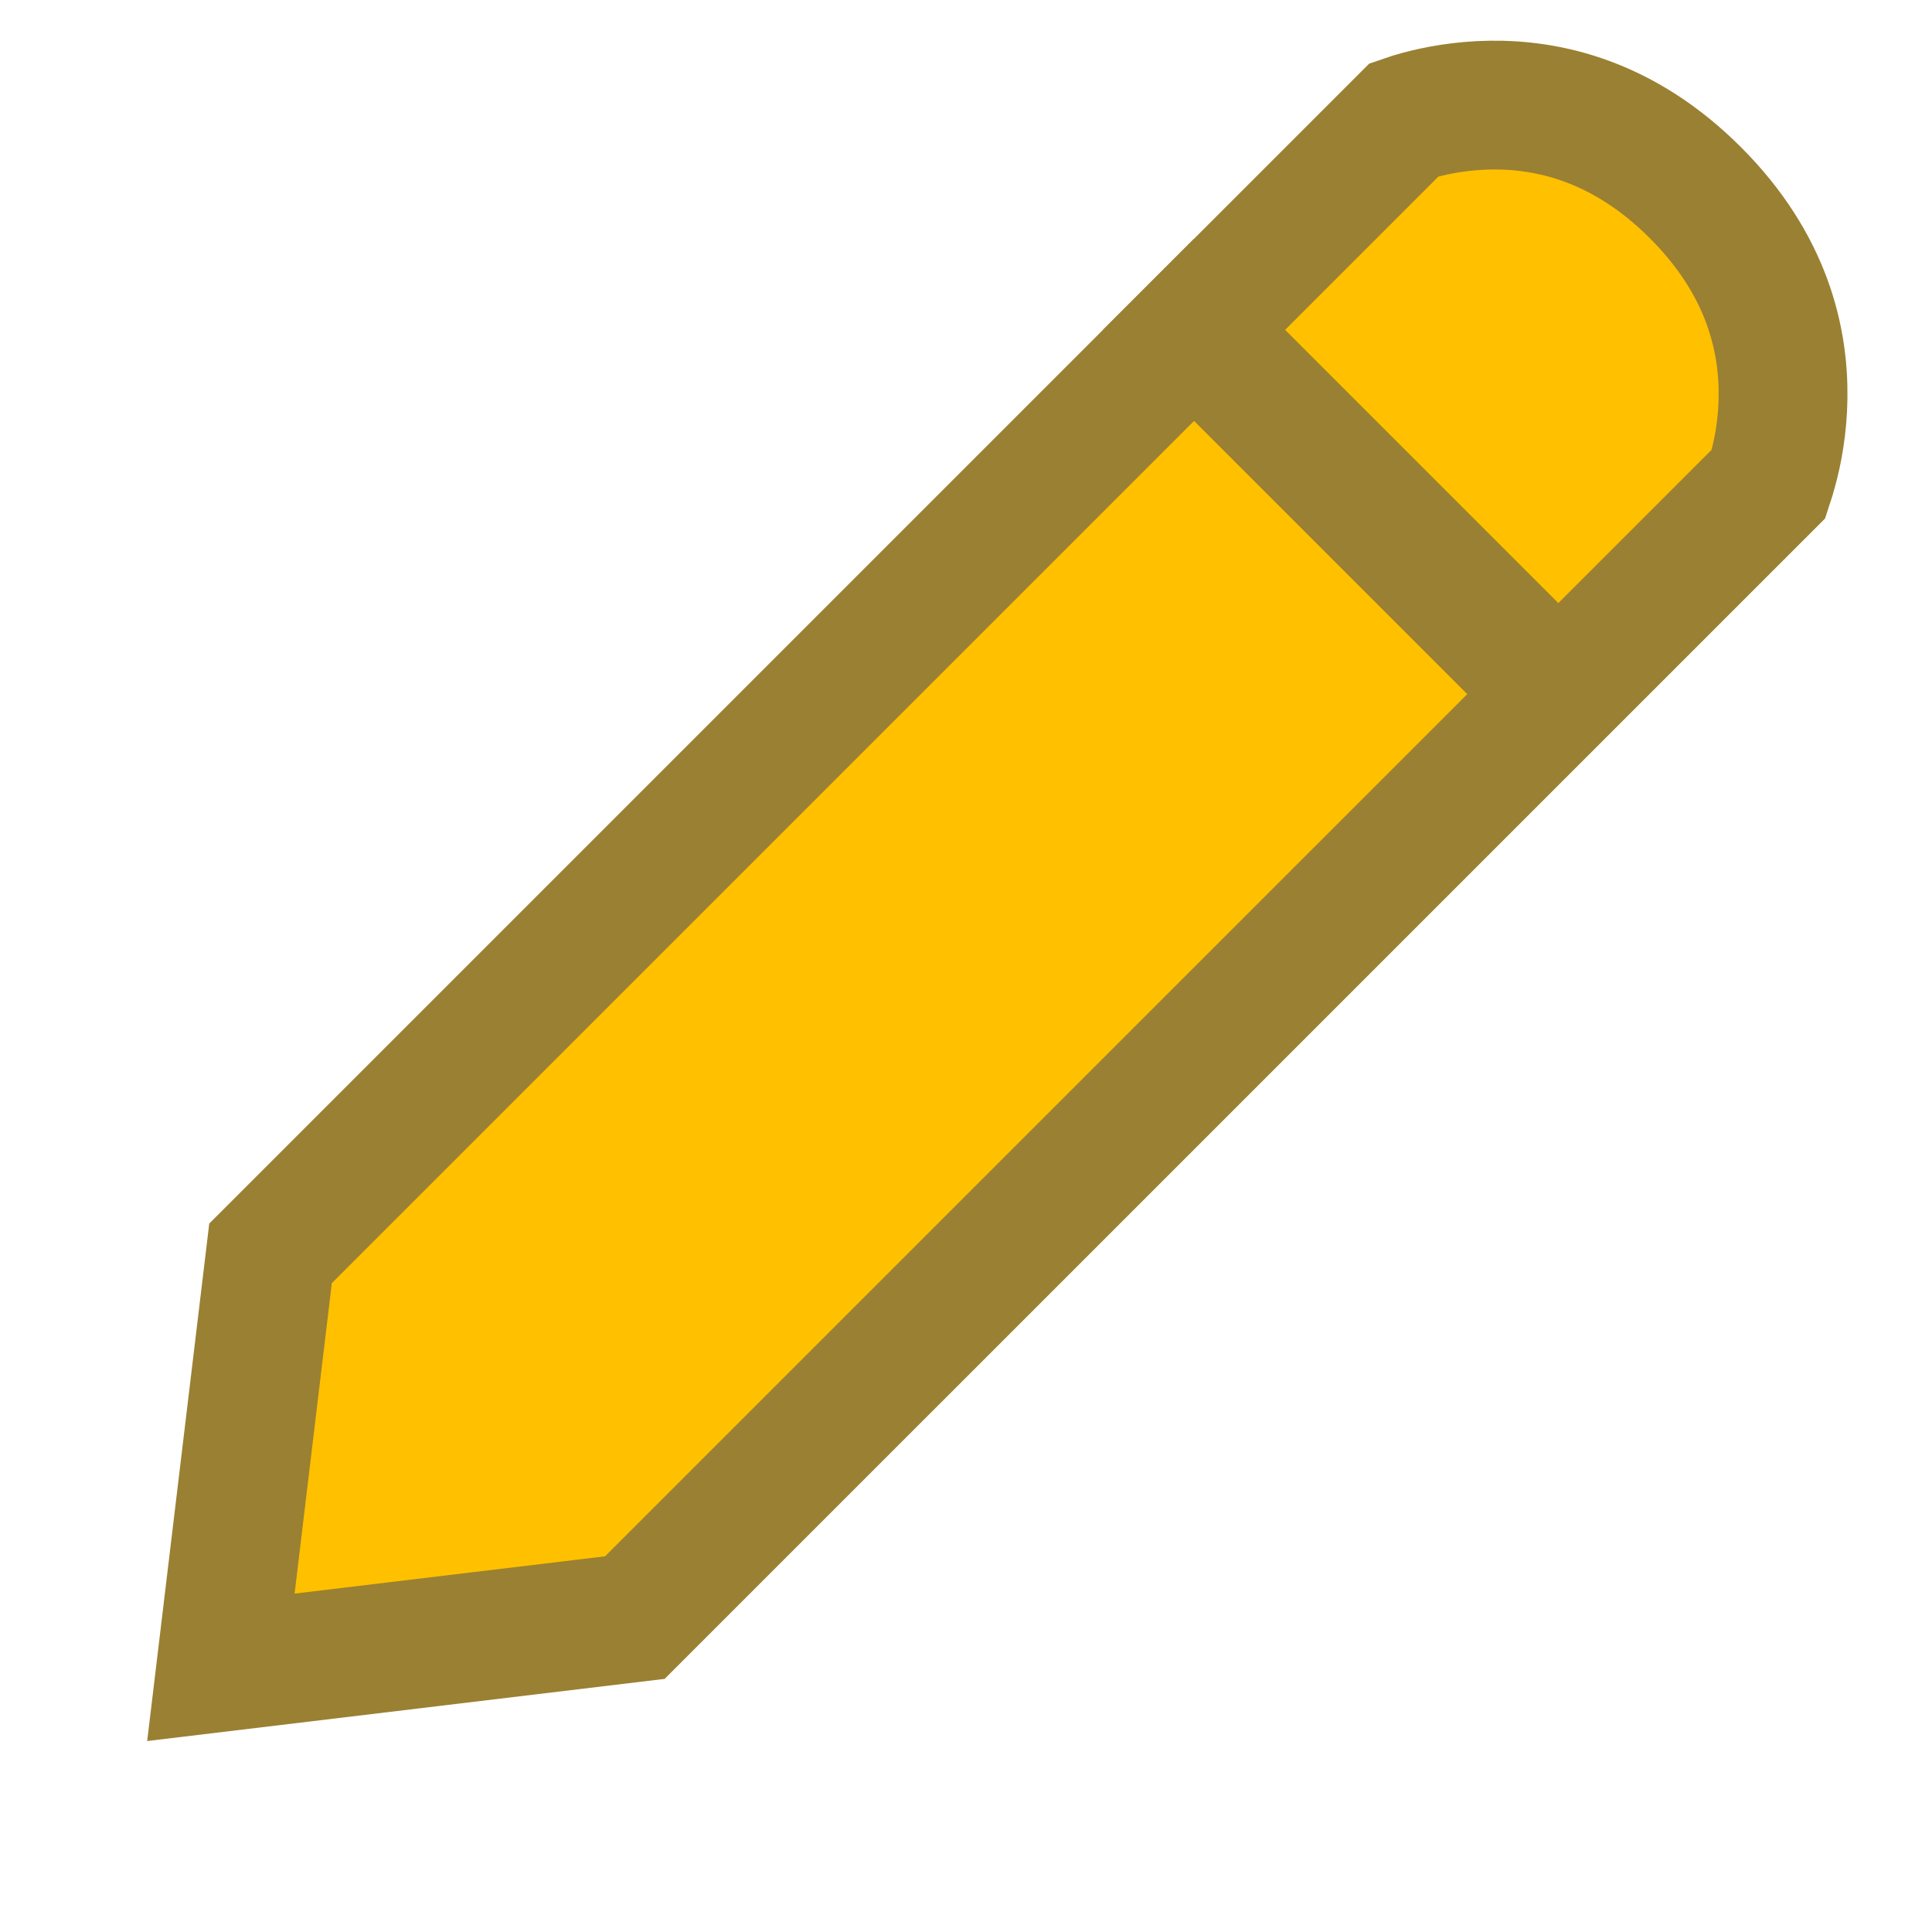
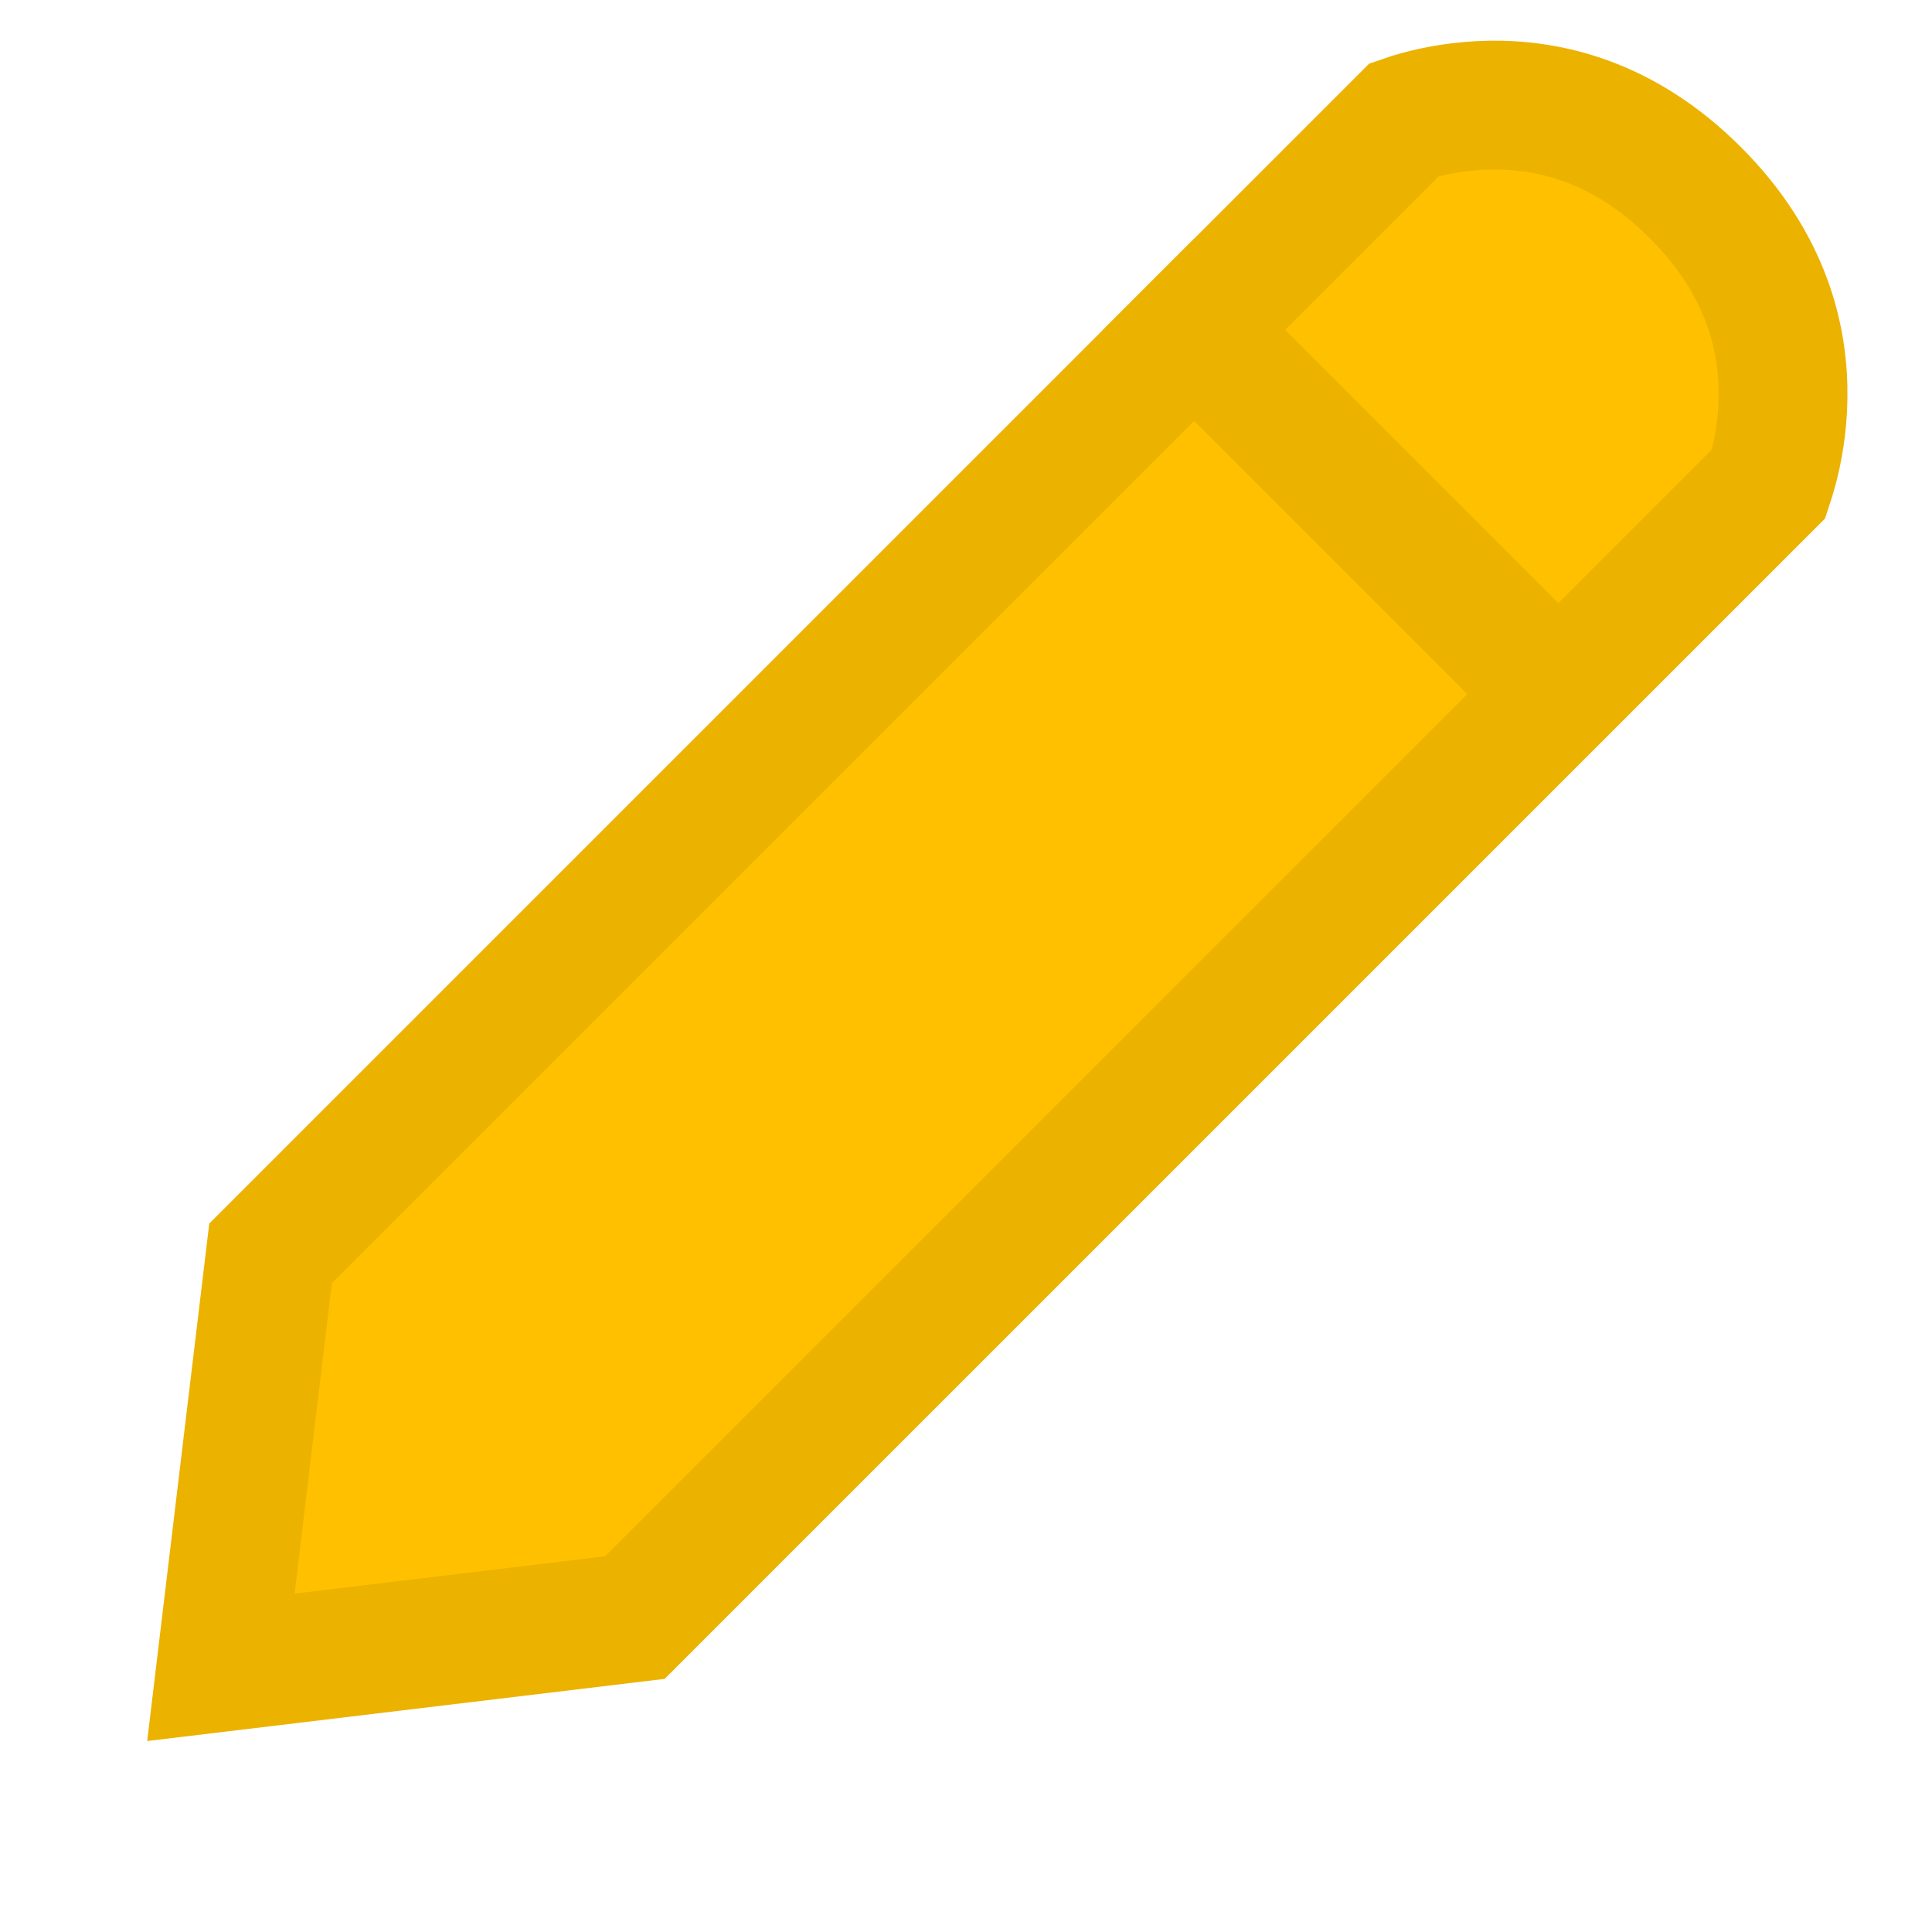
<svg xmlns="http://www.w3.org/2000/svg" width="30" height="30" viewBox="0 0 30 30" fill="none">
-   <path d="M4.201 19.462L21.806 1.857C21.866 1.836 21.943 1.812 22.035 1.787C22.305 1.714 22.691 1.639 23.145 1.632C24.033 1.62 25.203 1.868 26.327 2.993C27.451 4.117 27.699 5.287 27.687 6.175C27.681 6.629 27.605 7.015 27.532 7.284C27.508 7.376 27.483 7.453 27.463 7.514L9.858 25.118L3.43 25.89L4.201 19.462Z" fill="#FFC000" stroke="#9A8032" stroke-width="2" stroke-linecap="round" />
-   <path d="M17.834 4.415L24.568 11.149" stroke="#9A8032" stroke-width="2" />
+   <path d="M27.463 7.514L9.858 25.118L3.43 25.89L4.201 19.462L21.806 1.857C21.866 1.836 21.943 1.812 22.035 1.787C22.305 1.714 22.691 1.639 23.145 1.632C24.033 1.62 25.203 1.868 26.327 2.993C27.451 4.117 27.699 5.287 27.687 6.175C27.681 6.629 27.605 7.015 27.532 7.284C27.508 7.376 27.483 7.453 27.463 7.514Z" fill="#FFC000" stroke="#ECB200" stroke-width="2" stroke-linecap="round" />
+   <path d="M17.834 4.415L24.568 11.149" stroke="#ECB200" stroke-width="2" />
</svg>
